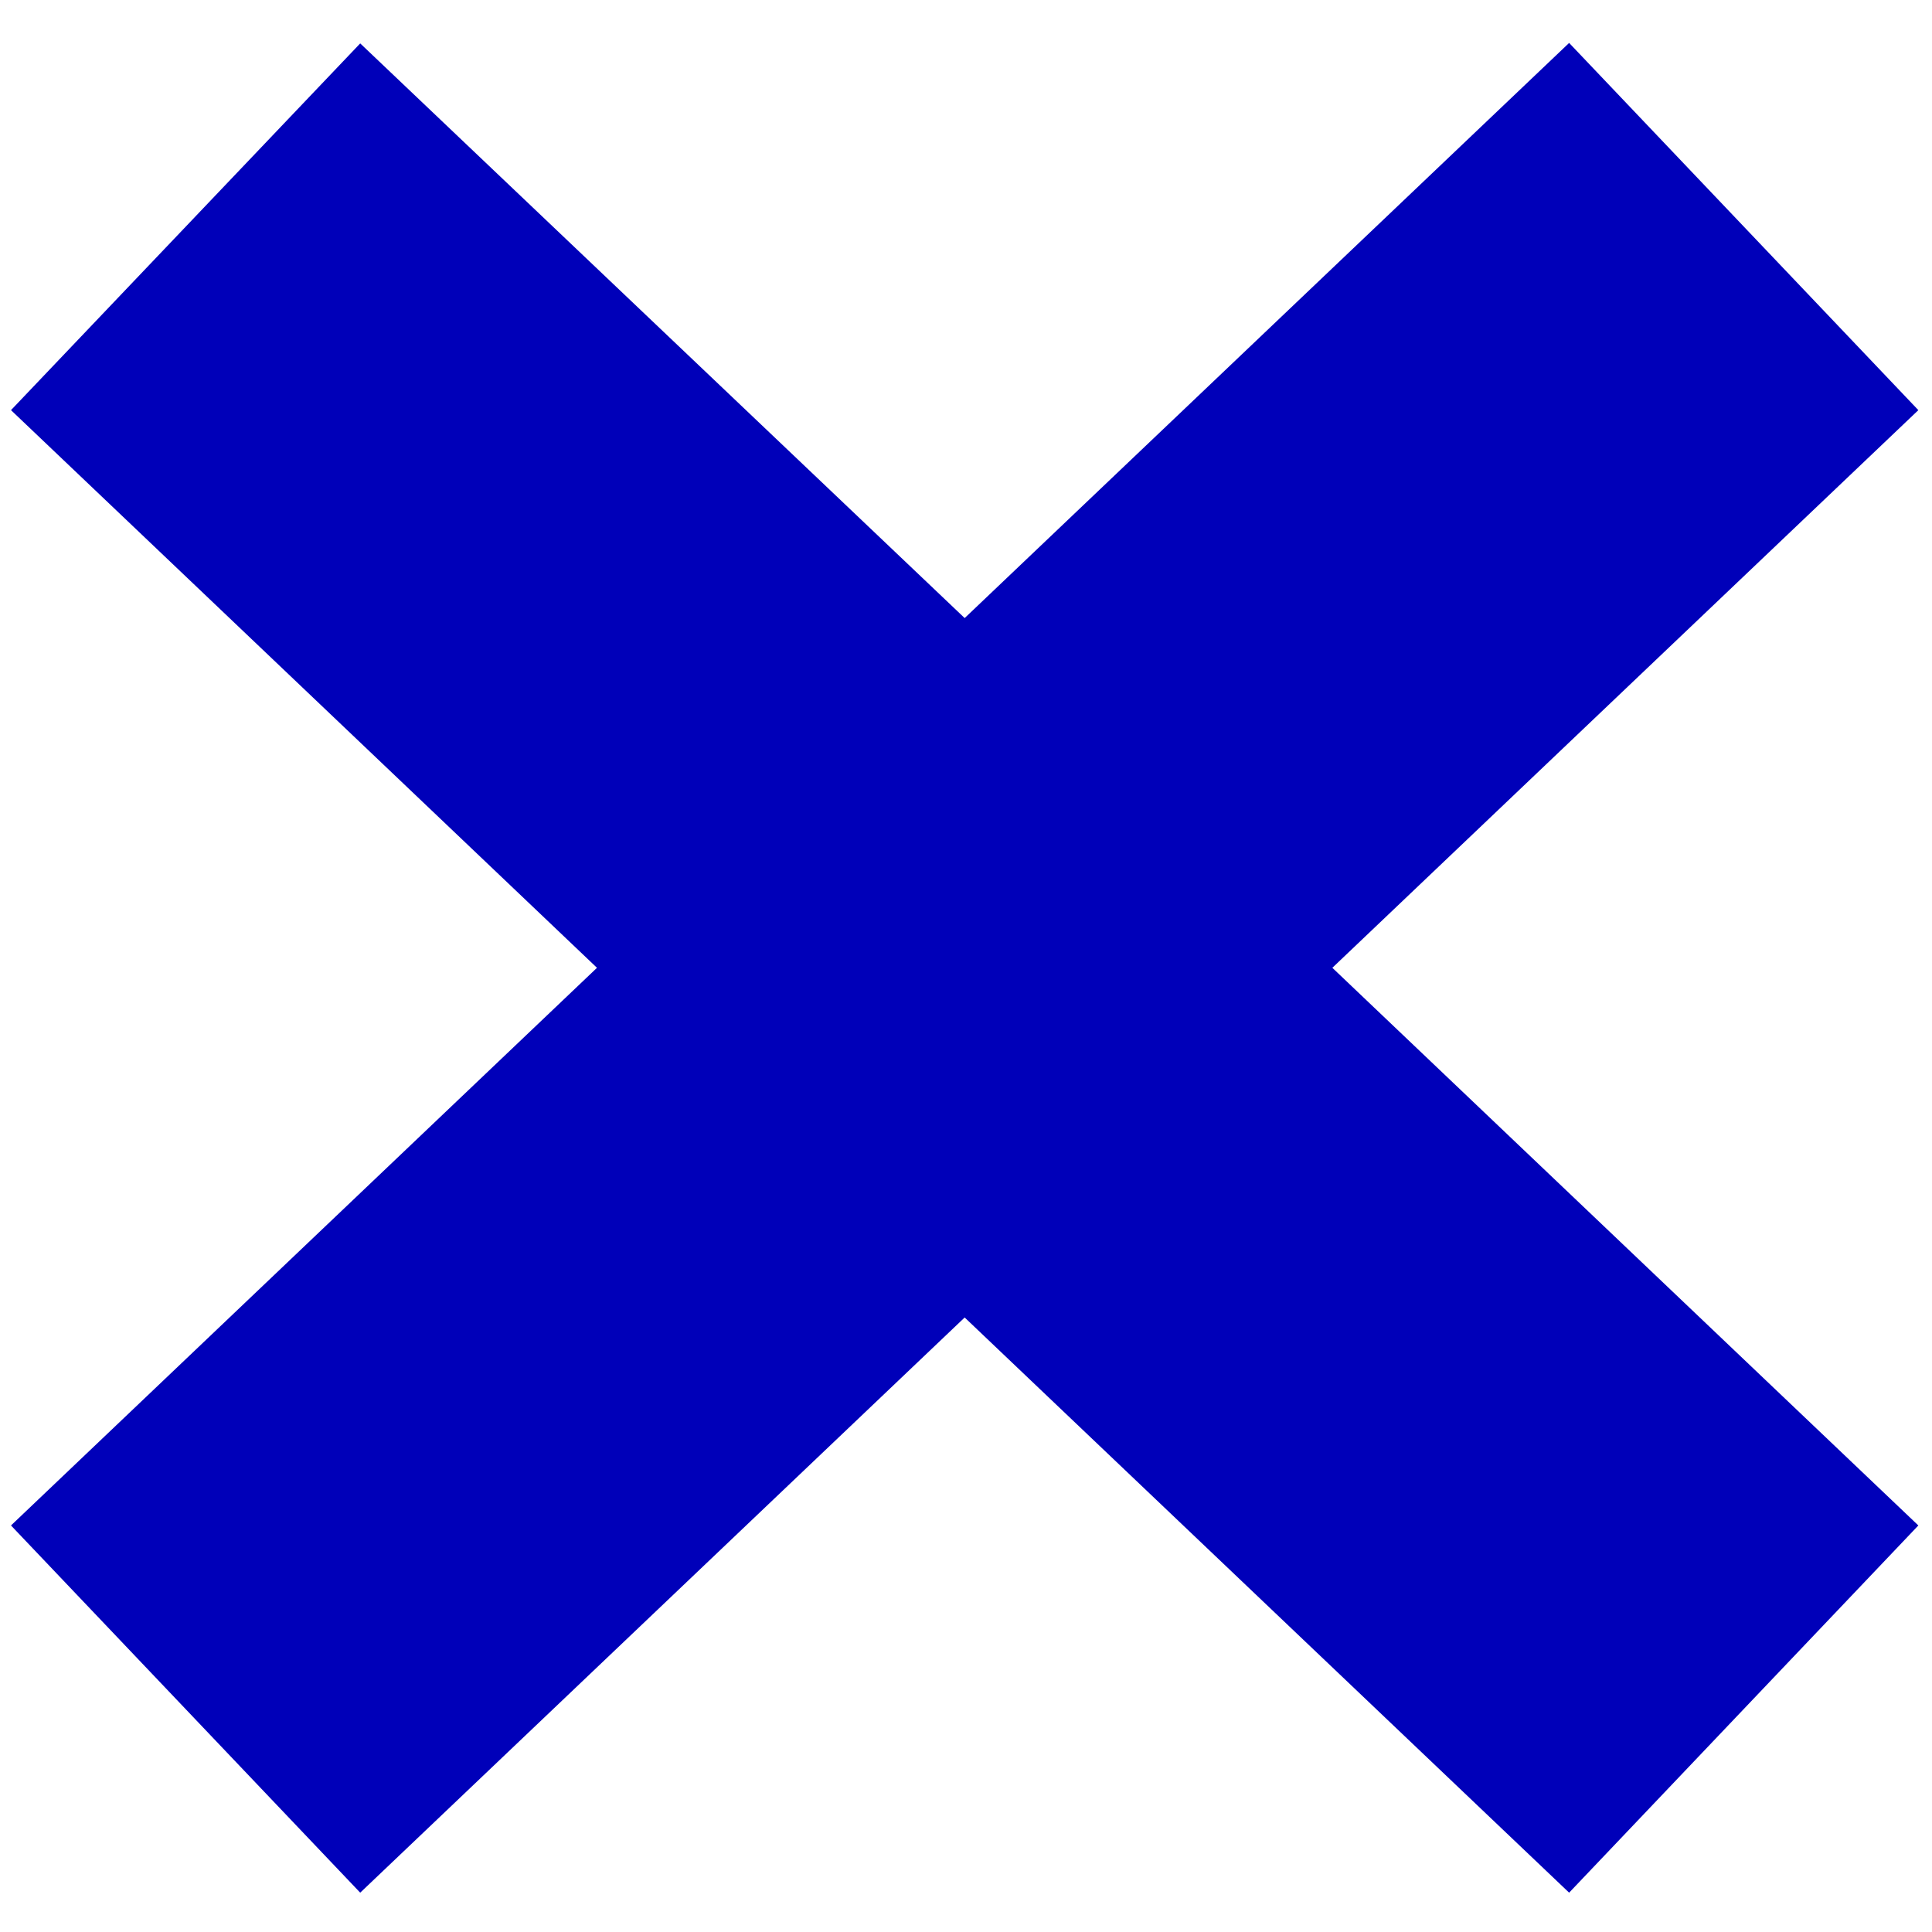
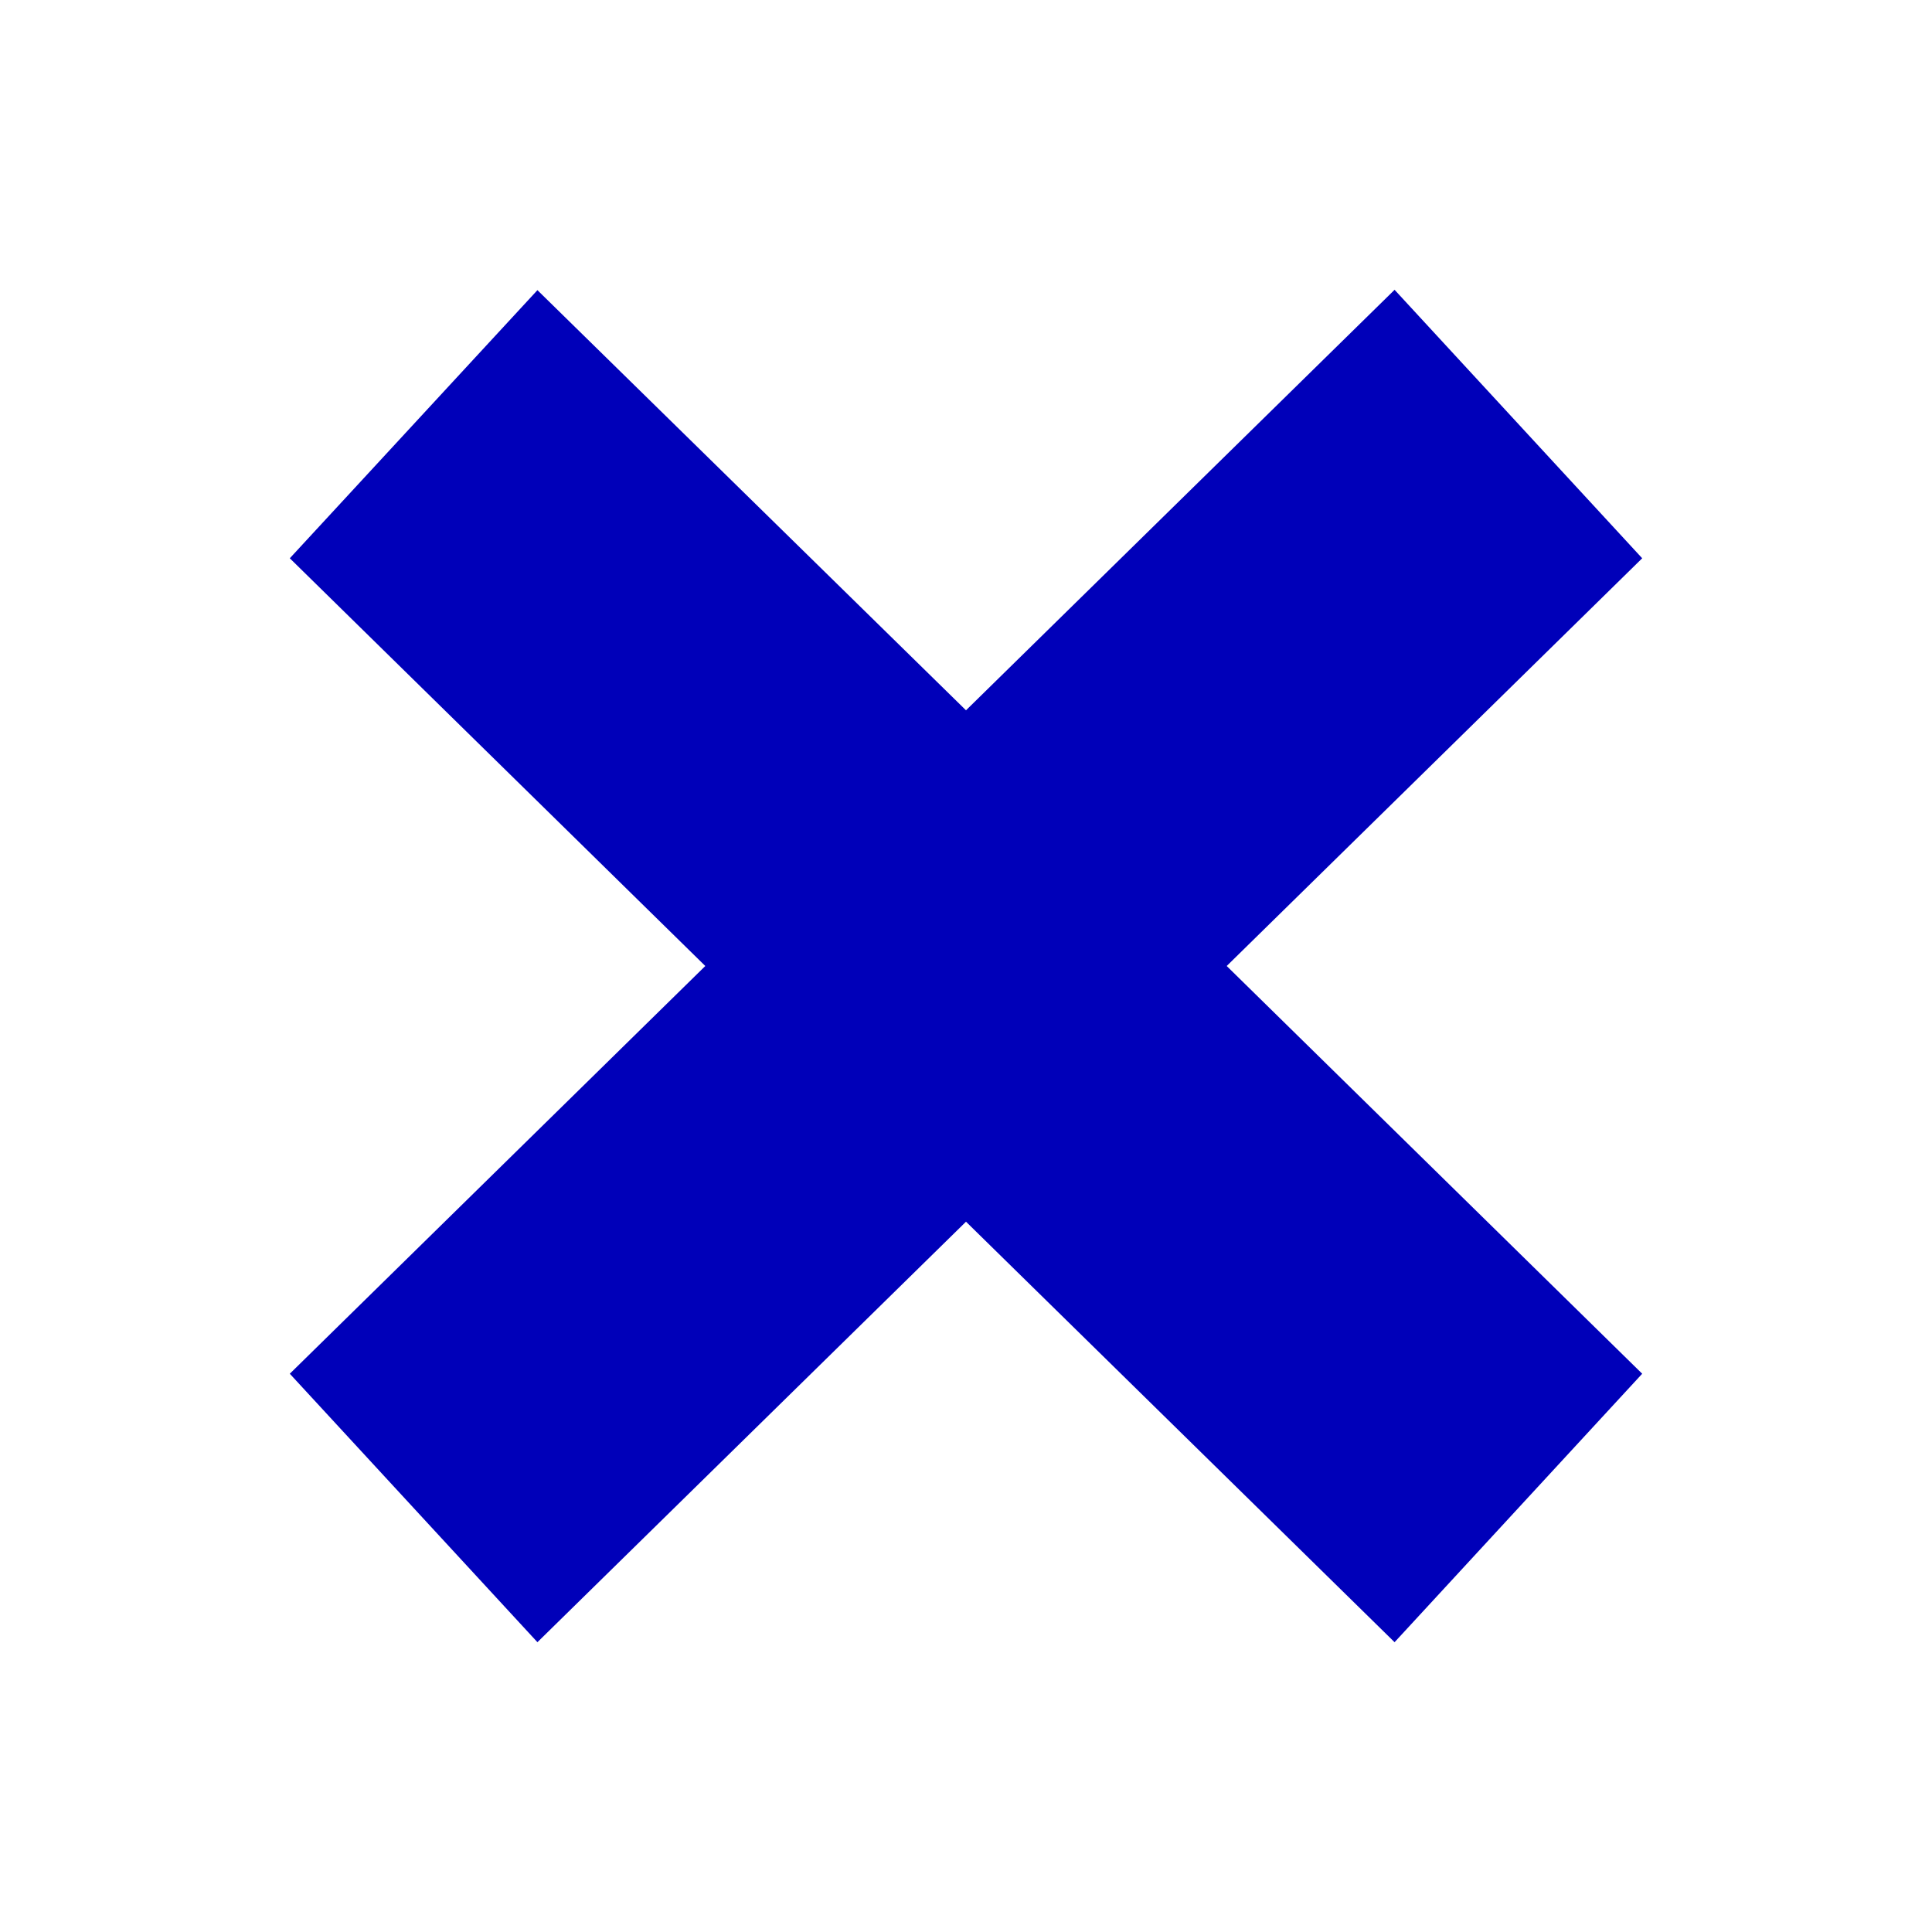
- <svg xmlns="http://www.w3.org/2000/svg" version="1.1" id="Layer_1" x="0px" y="0px" viewBox="0 0 45 45" xml:space="preserve" width="45" height="45">
+ <svg xmlns="http://www.w3.org/2000/svg" version="1.1" id="Layer_1" x="0px" y="0px" viewBox="0 0 100 100" xml:space="preserve" width="100" height="100">
  <defs id="defs1" />
  <g id="g1">
-     <path d="M 44.682,9.553 31.033,22.542 44.682,35.531 36.548,44.084 22.469,30.687 8.39,44.084 0.256,35.531 13.905,22.542 0.256,9.553 8.39,1.011 22.469,14.396 36.548,1 Z" id="xazul" style="display:inline;fill:#0000b9;fill-opacity:1;stroke-width:1.101" />
+     <path d="M 85,28.896 63.494,50 85,71.104 72.183,85 50,63.235 27.817,85 15,71.104 36.506,50 15,28.896 27.817,15.018 50,36.765 72.183,15 Z" id="xazul" style="display:inline;fill:#0000b9;fill-opacity:1;stroke-width:1.761" />
  </g>
</svg>
